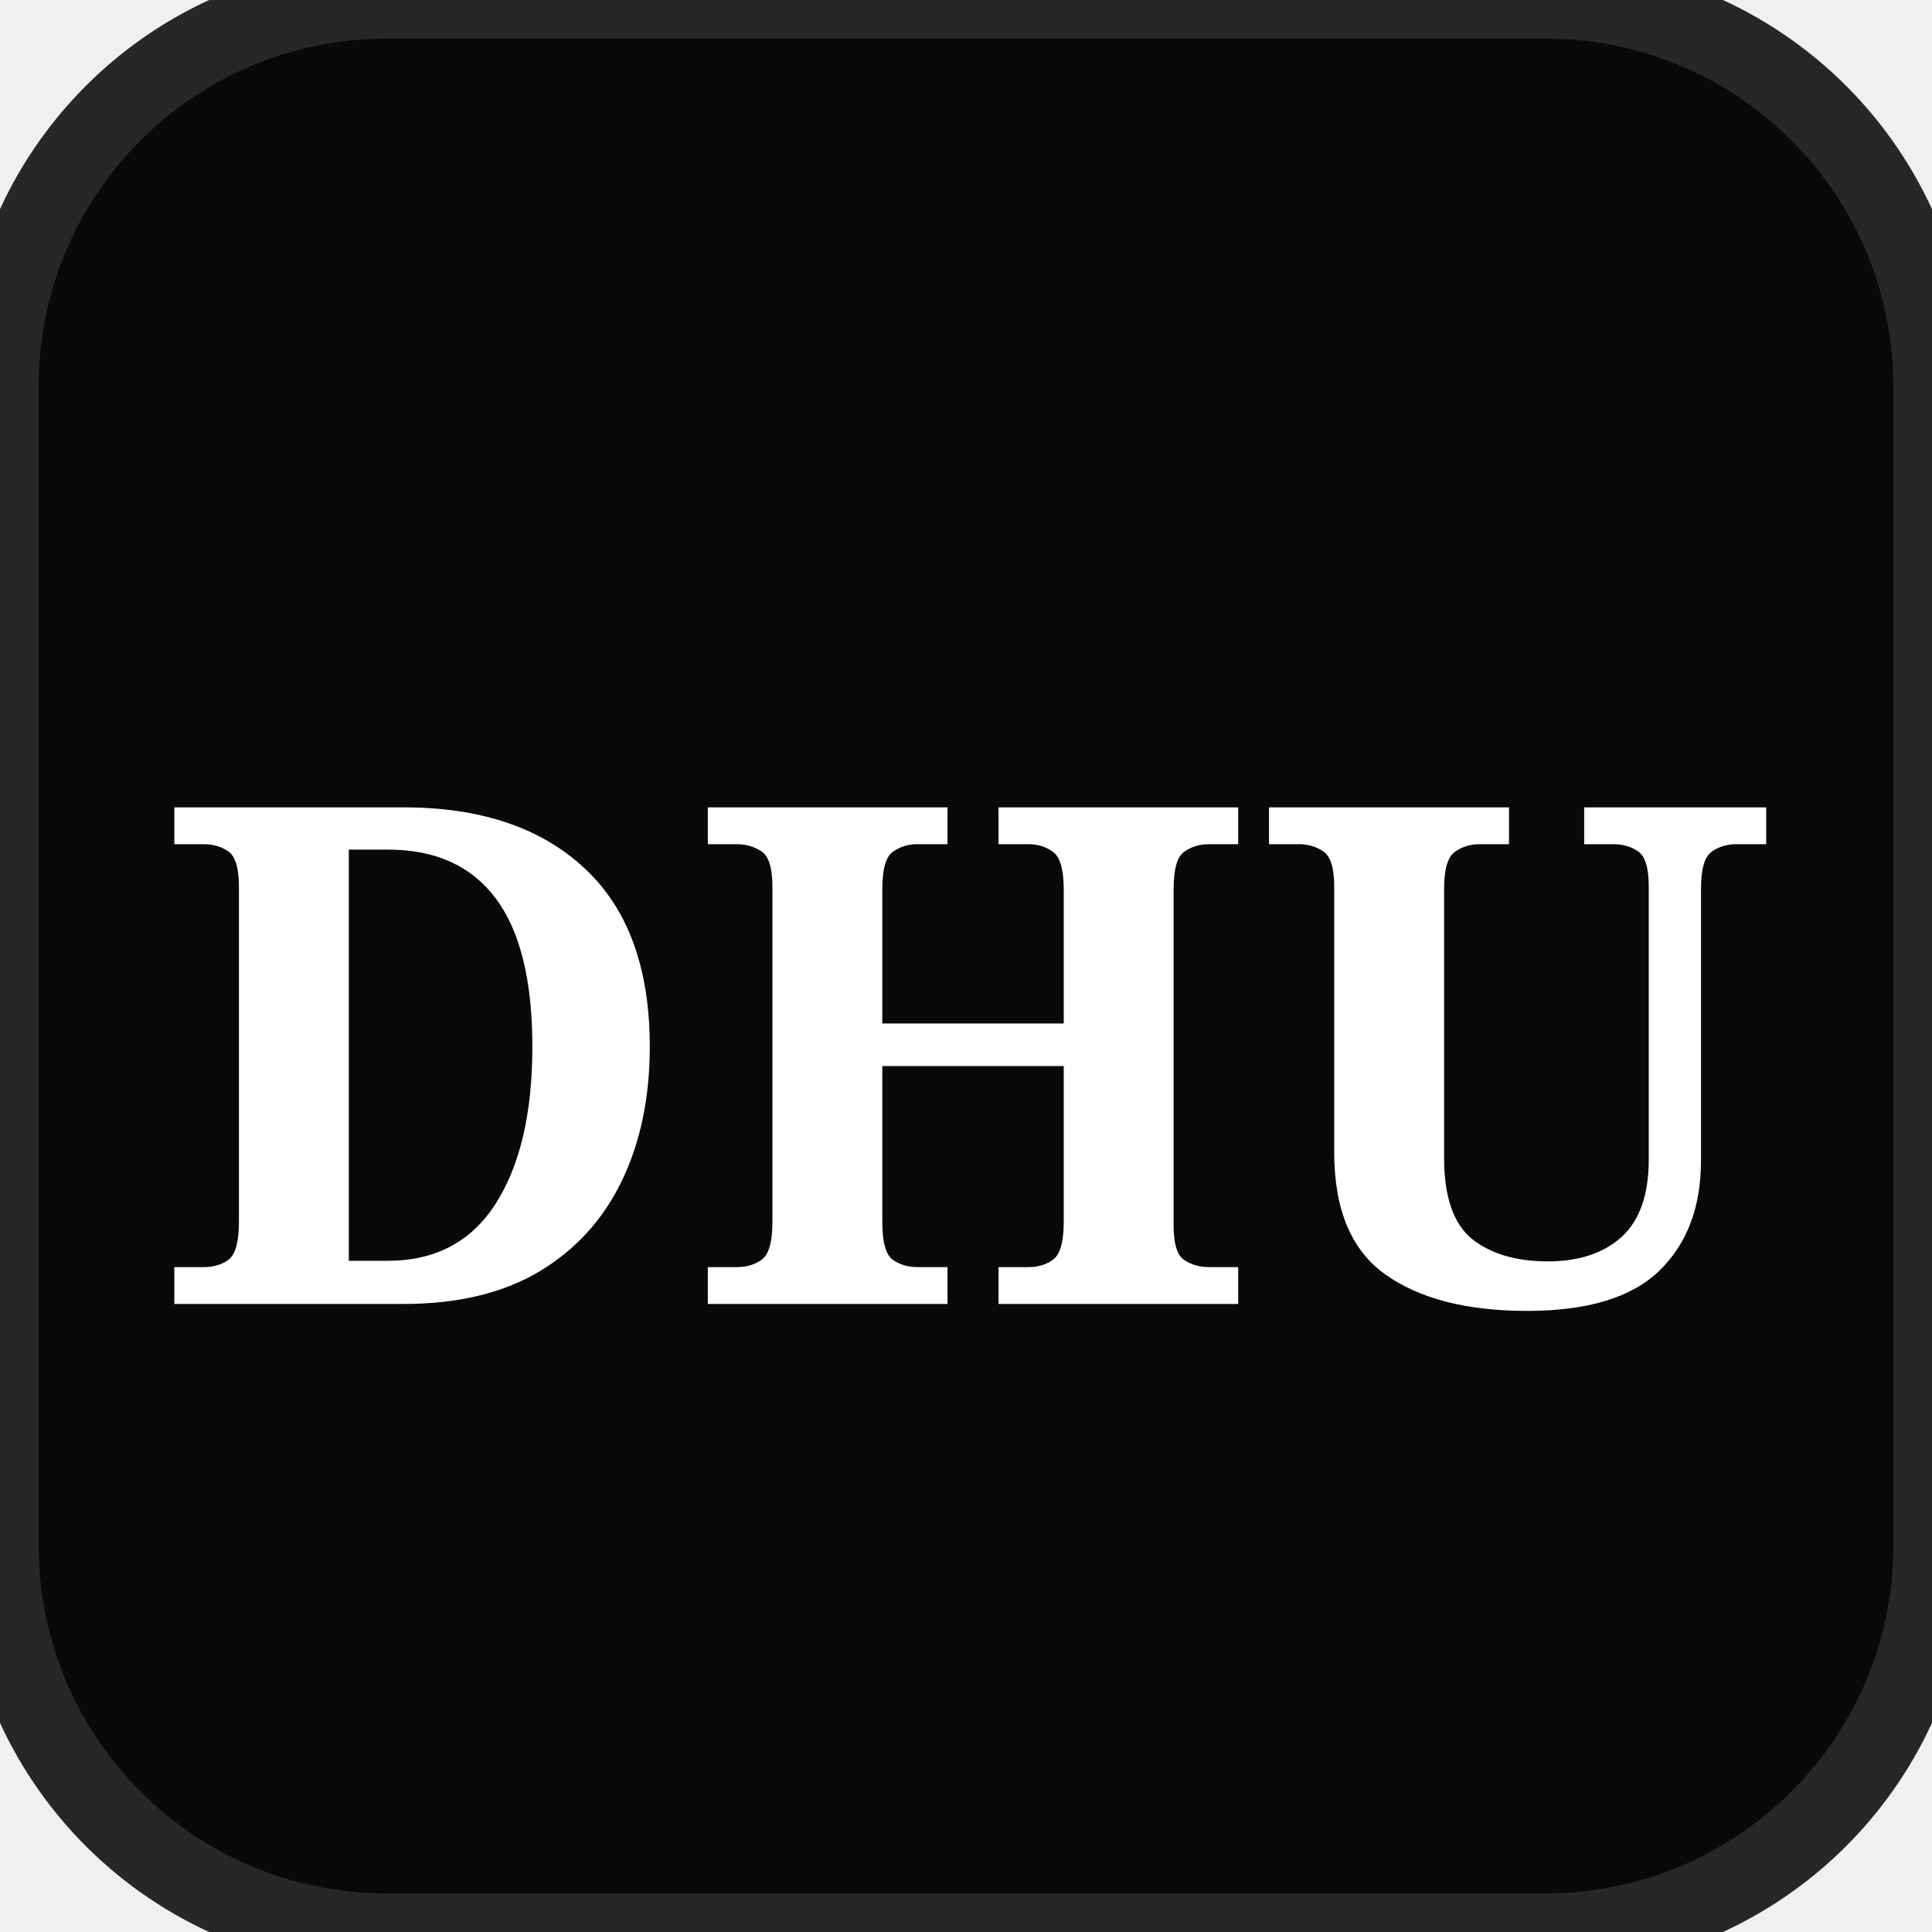
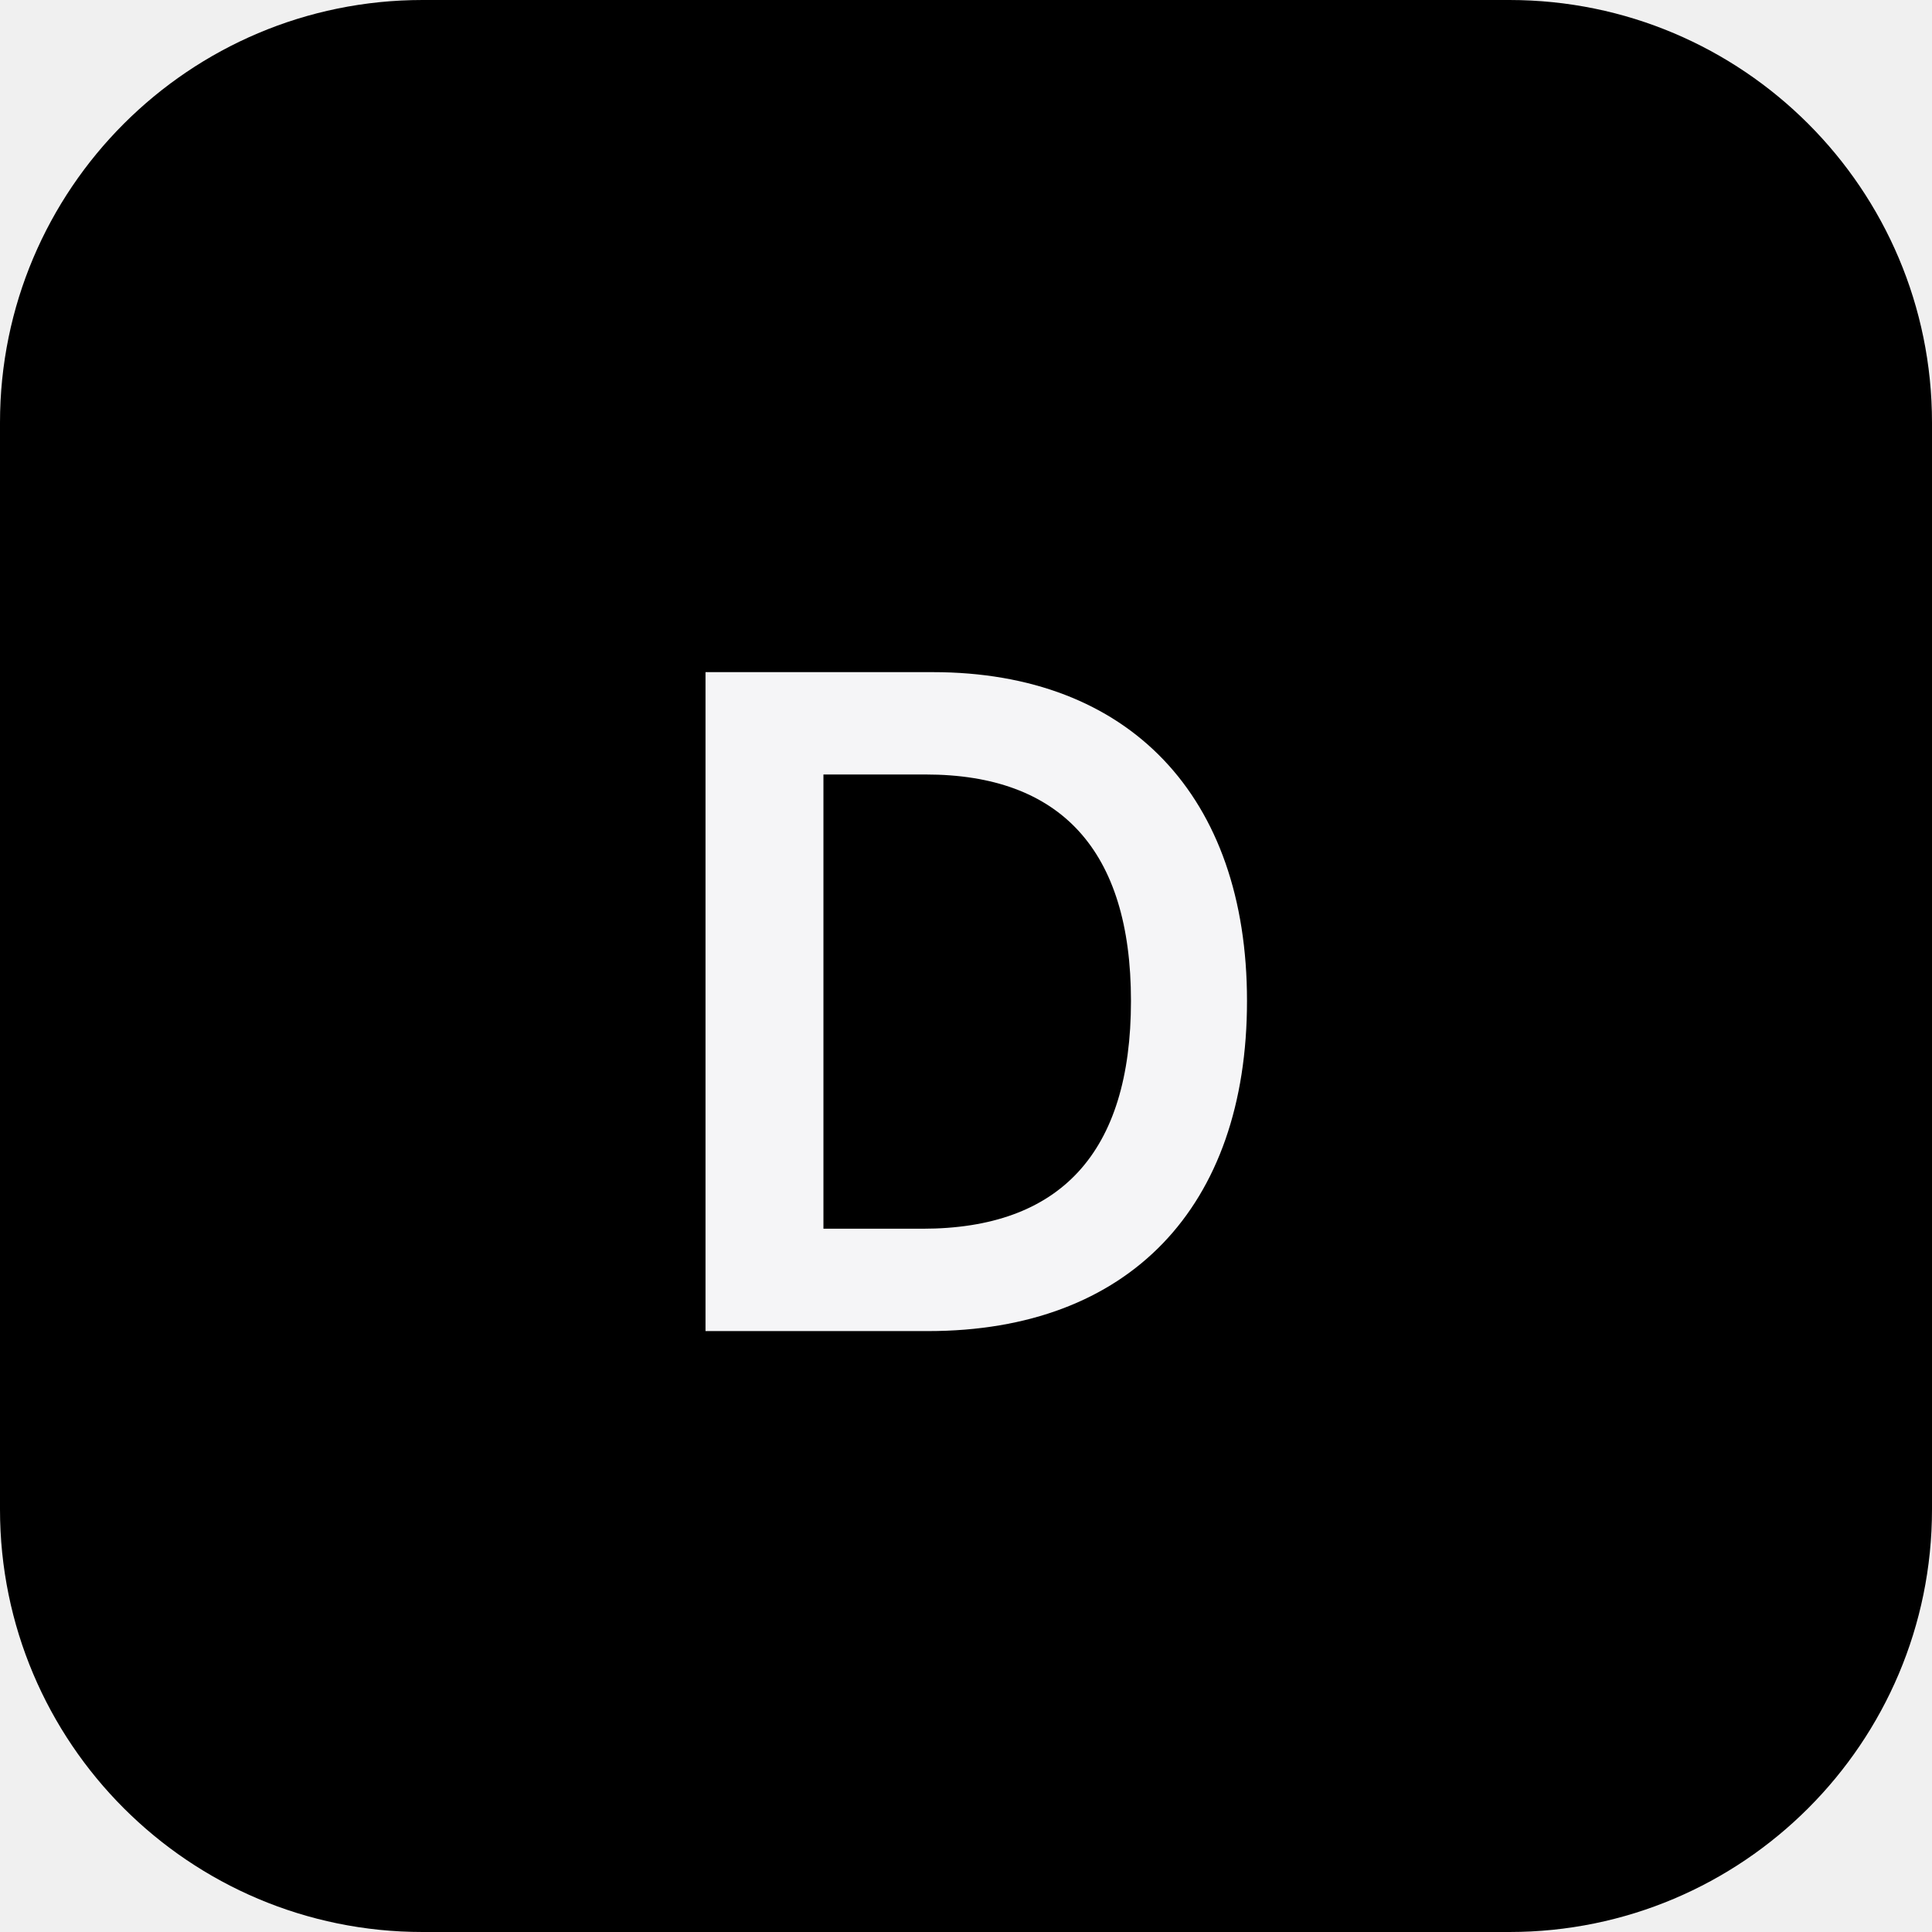
- <svg xmlns="http://www.w3.org/2000/svg" viewBox="0 0 100 100">
-   <rect width="100" height="100" rx="20" fill="#09090b" stroke="#27272a" stroke-width="4" />
-   <text x="50" y="55" font-family="Georgia, serif" font-size="36" font-weight="bold" fill="#ffffff" text-anchor="middle" dominant-baseline="middle">DHU</text>
+ <svg xmlns="http://www.w3.org/2000/svg" viewBox="0 0 64 64">
+   <rect width="64" height="64" rx="14" fill="#000" />
+   <text x="32" y="33" font-family="-apple-system, 'SF Pro Display', Inter, Helvetica, sans-serif" font-size="30" font-weight="600" letter-spacing="-1" fill="#f5f5f7" text-anchor="middle" dominant-baseline="middle">D</text>
</svg>
